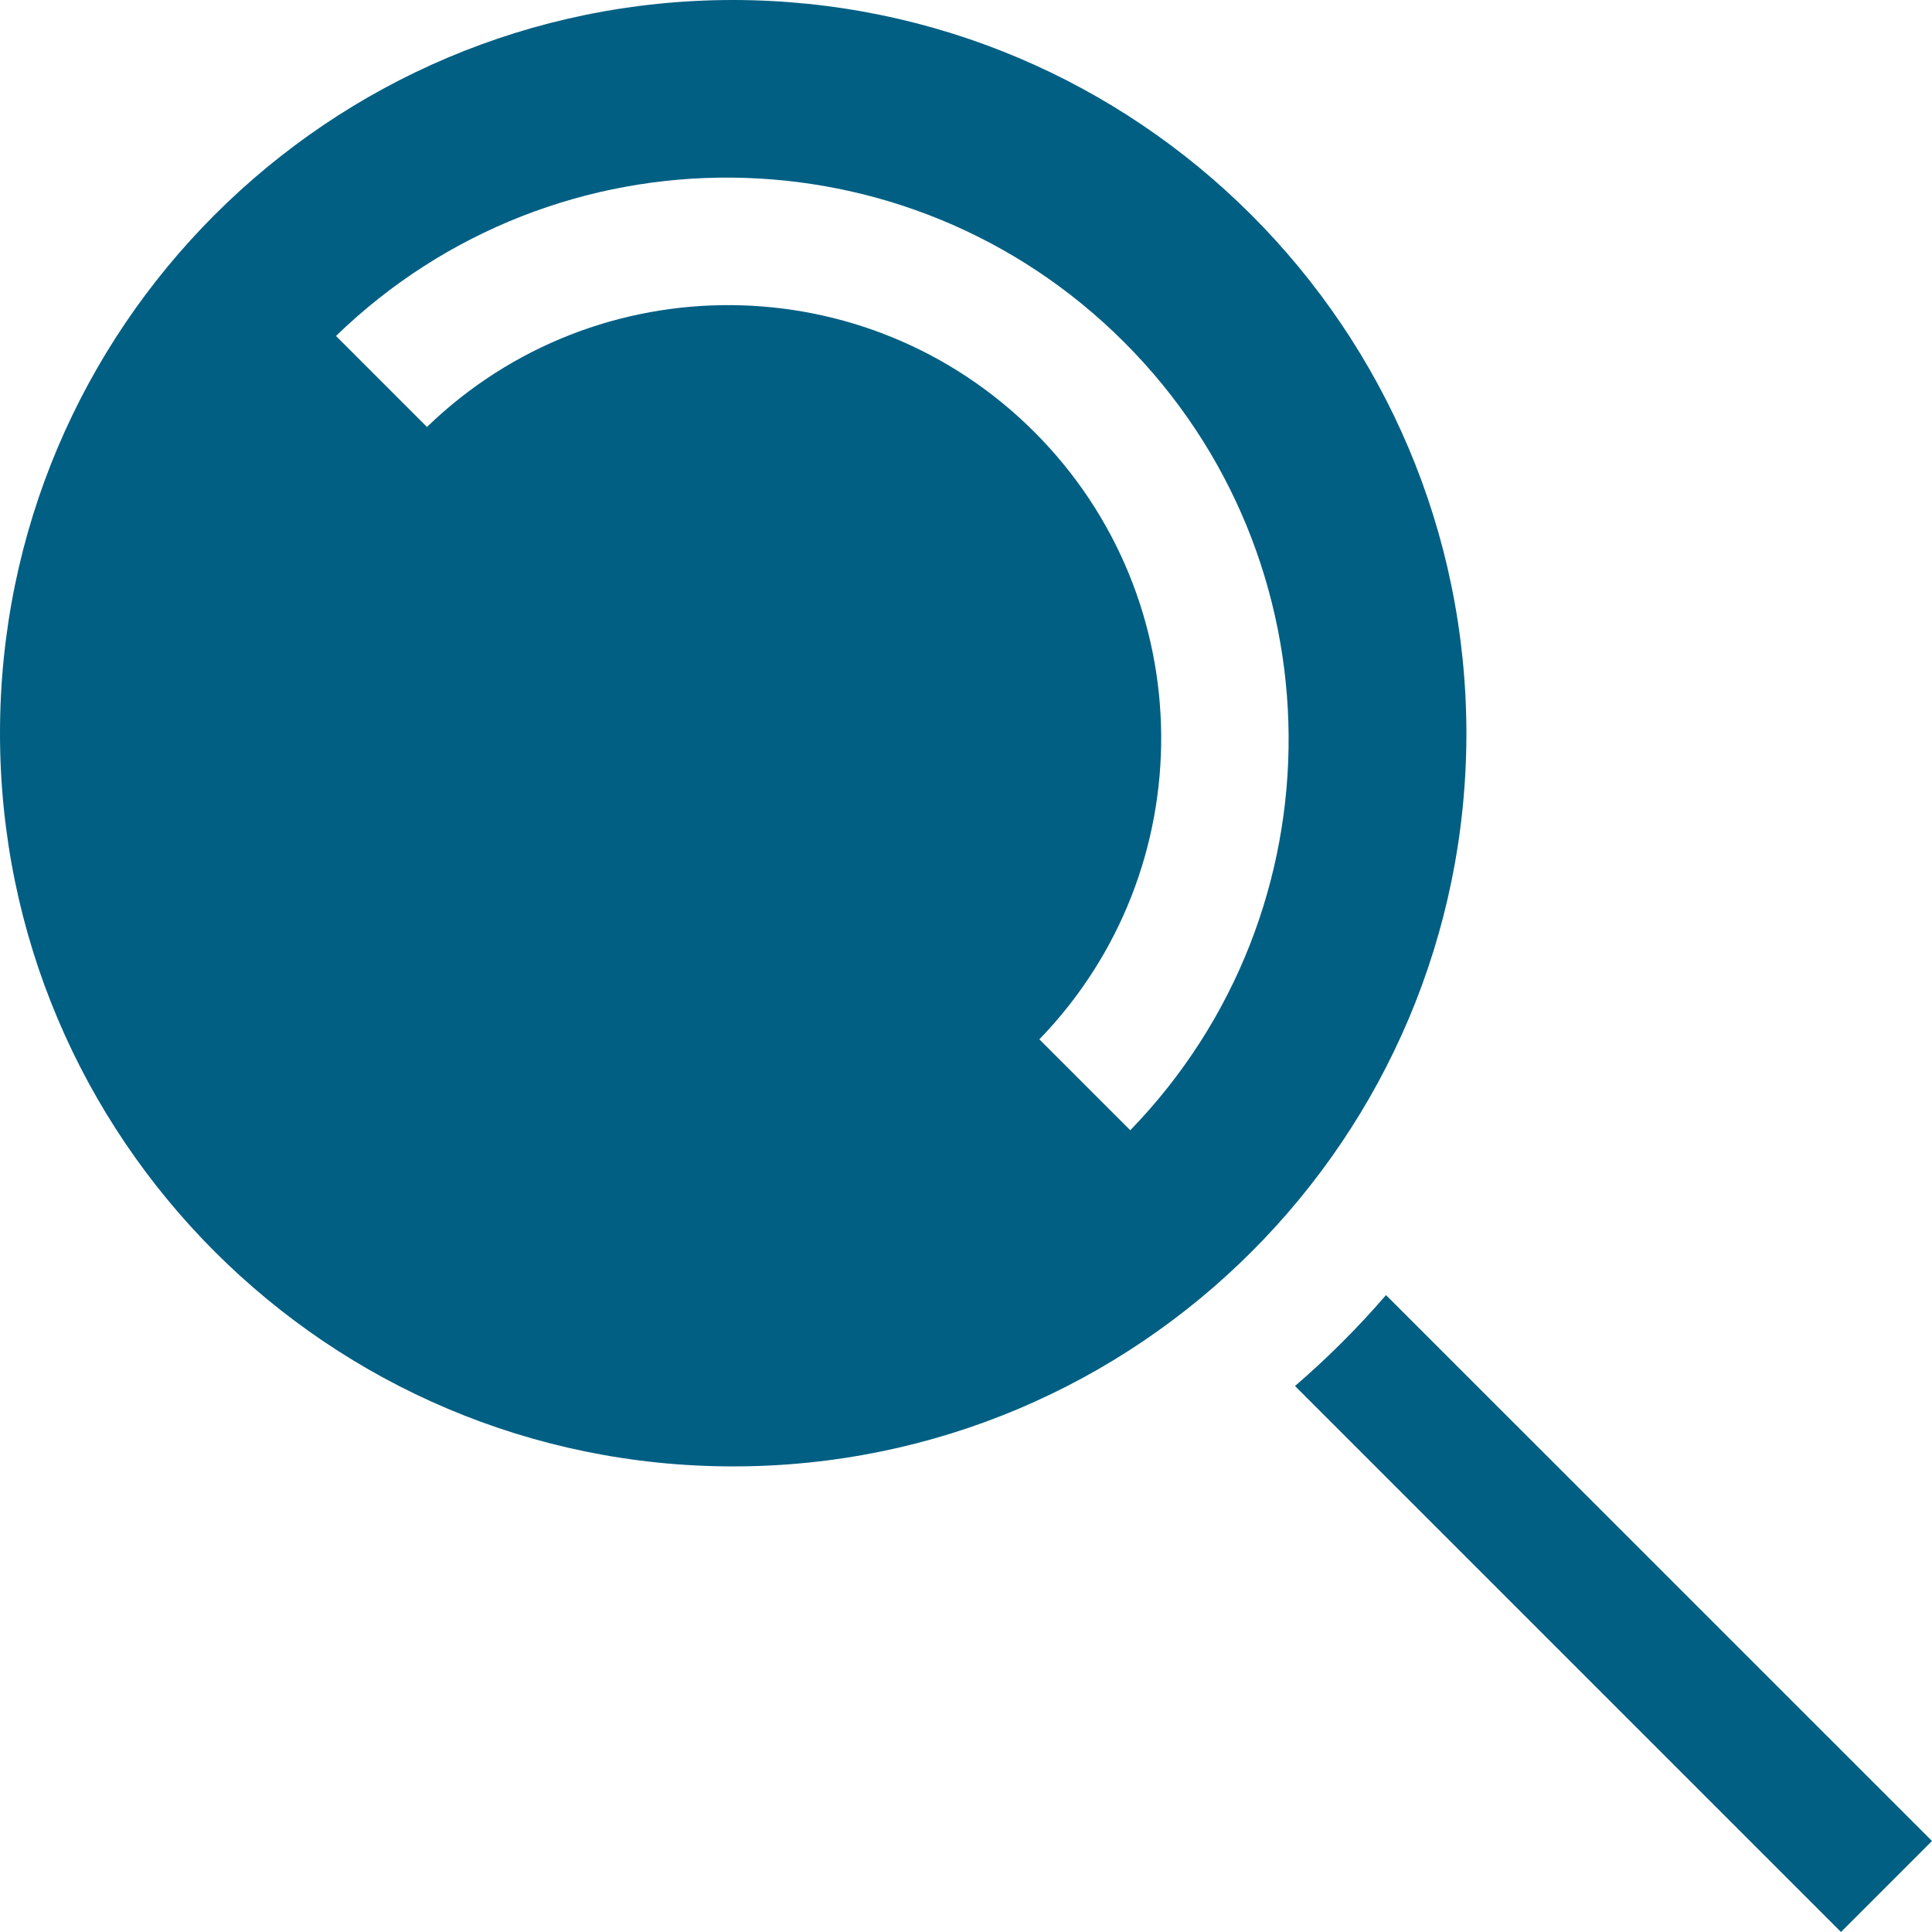
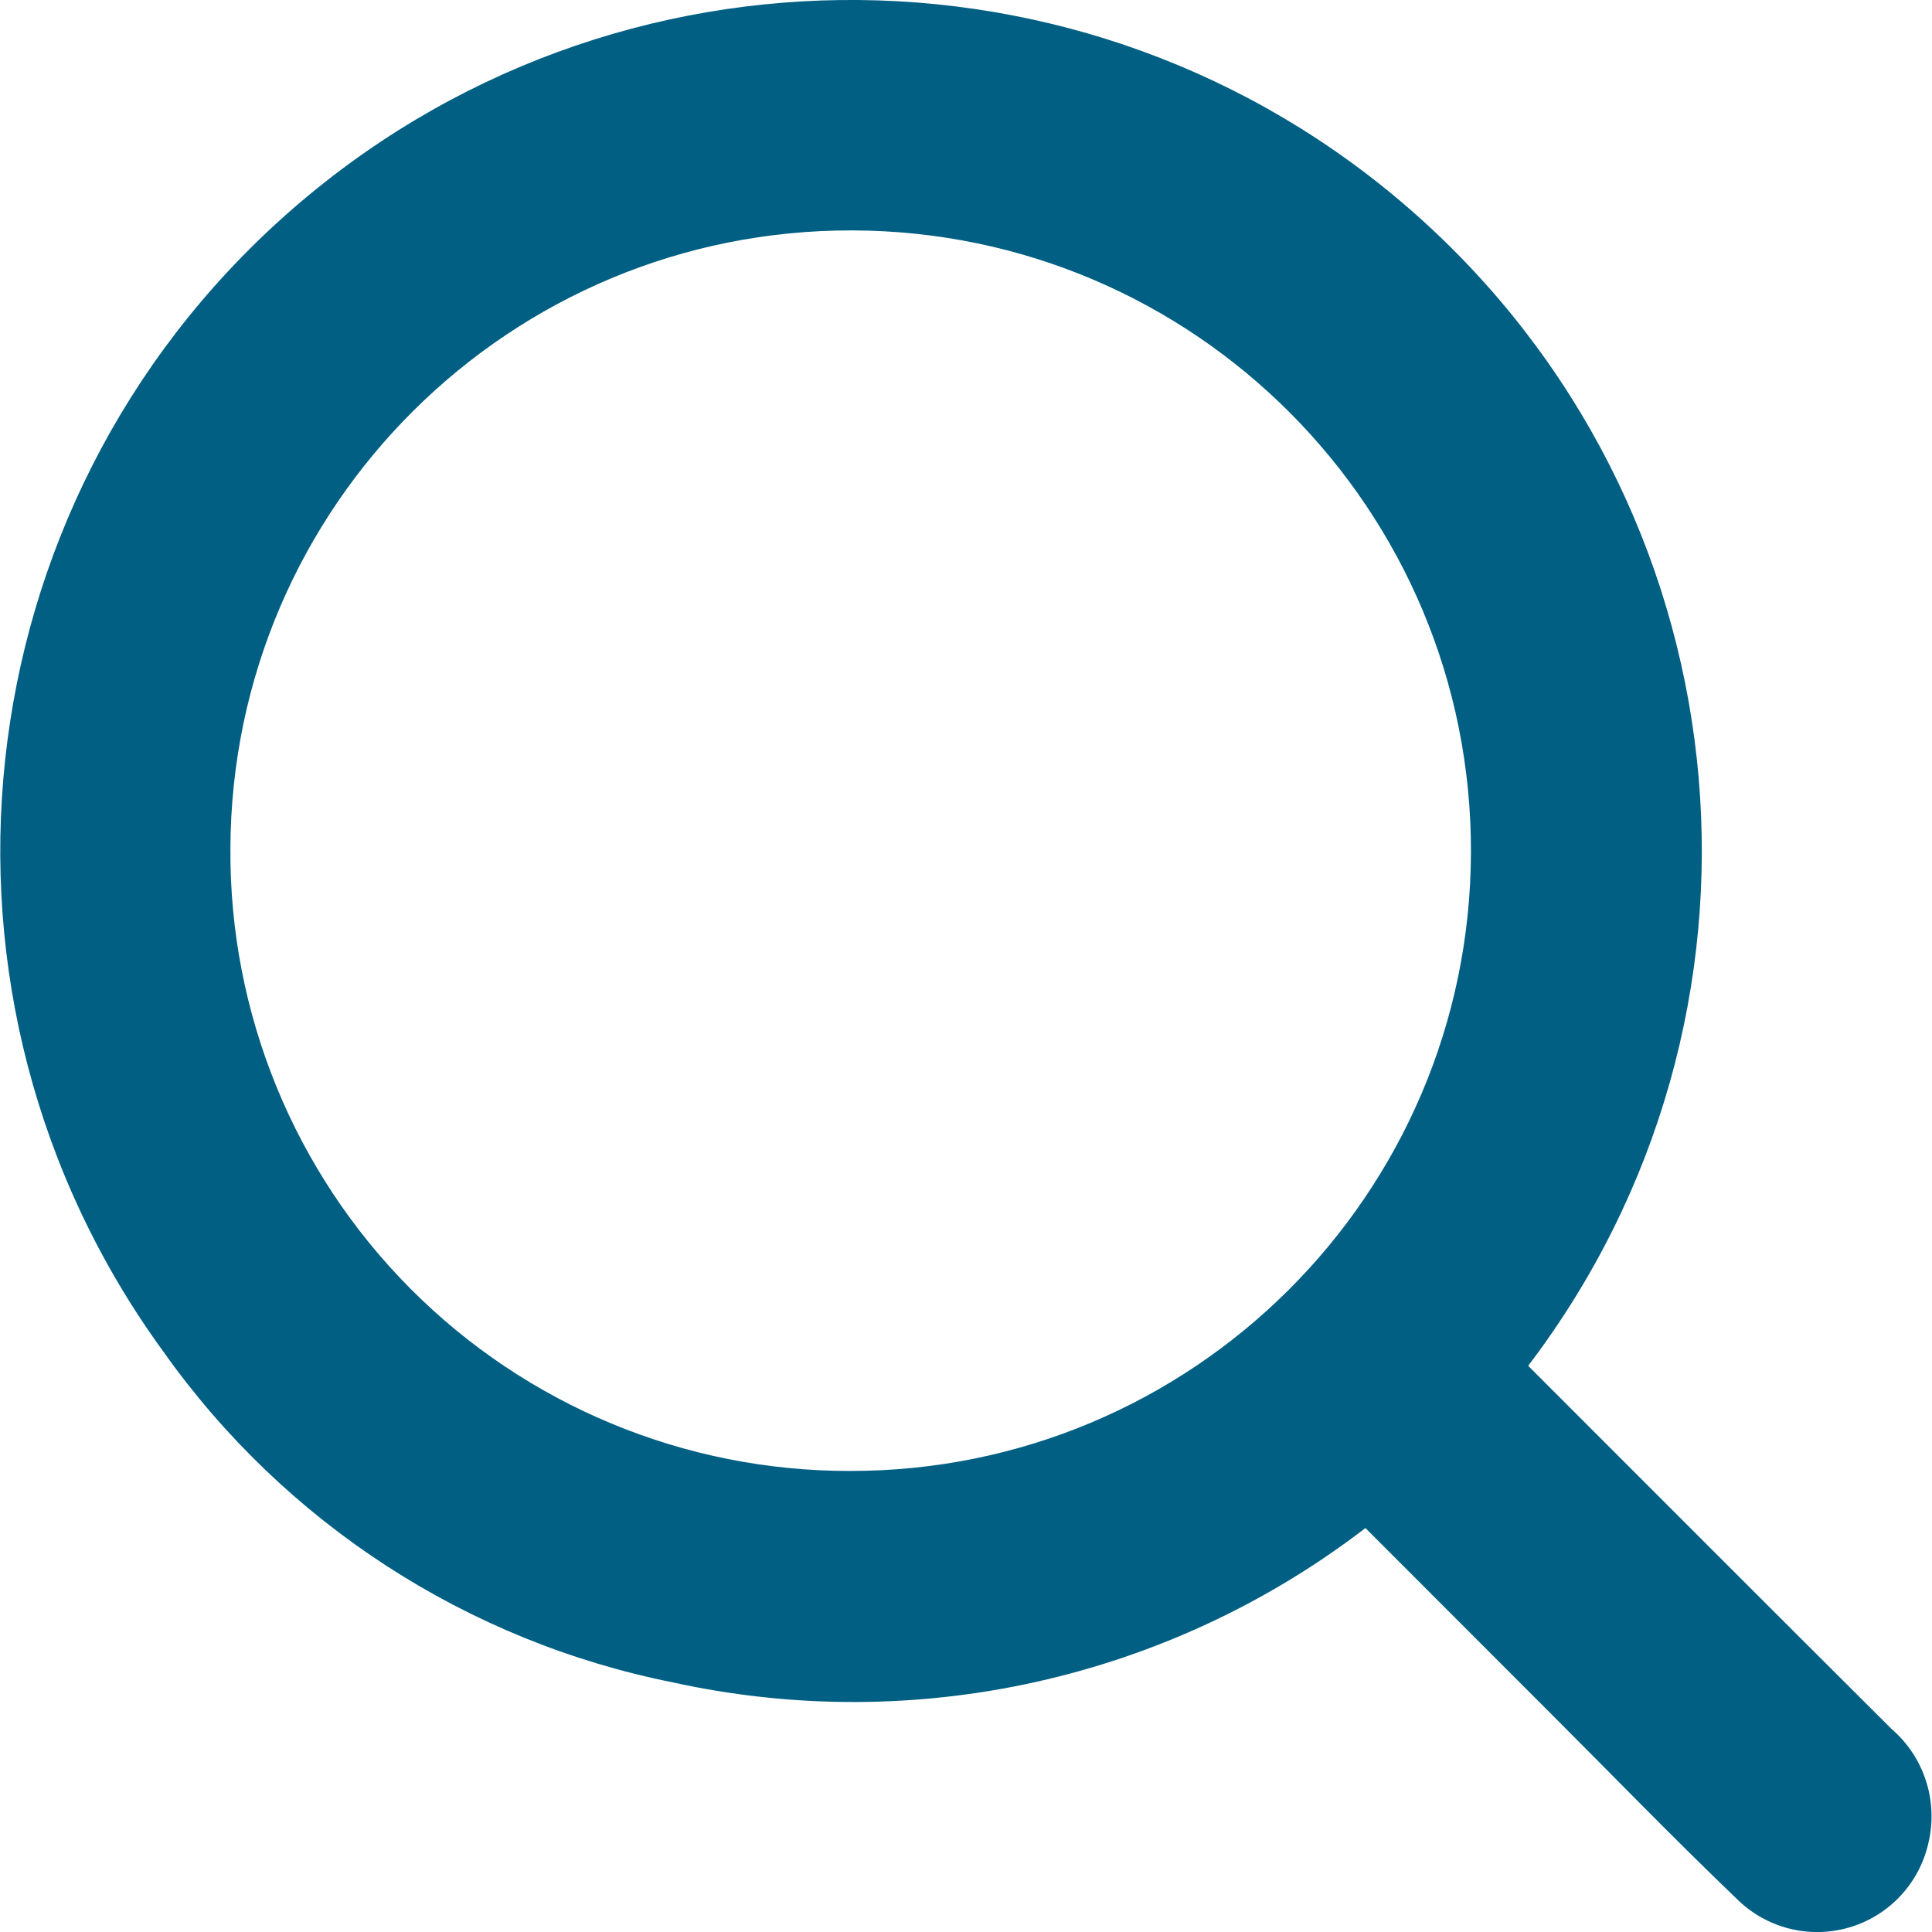
- <svg xmlns="http://www.w3.org/2000/svg" id="search-svgrepo-com_2_" data-name="search-svgrepo-com (2)" width="21.507" height="21.507" viewBox="0 0 21.507 21.507">
-   <path id="Path_900" data-name="Path 900" d="M303.07,302.059a9.686,9.686,0,0,1-1.013,1.012l6.078,6.078,1.013-1.013Z" transform="translate(-287.641 -287.642)" fill="#005f83" />
-   <path id="Path_901" data-name="Path 901" d="M8.162,0a8.162,8.162,0,1,0,8.162,8.162A8.171,8.171,0,0,0,8.162,0Zm4.421,12.583L11.57,11.57A4.821,4.821,0,0,0,4.753,4.753L3.74,3.74a6.253,6.253,0,0,1,8.842,8.842Z" fill="#005f83" />
+ <svg xmlns="http://www.w3.org/2000/svg" id="Group_2775" data-name="Group 2775" width="24.13" height="24.133" viewBox="0 0 24.13 24.133">
+   <defs>
+     <clipPath id="clip-path">
+       <rect id="Rectangle_1503" data-name="Rectangle 1503" width="24.13" height="24.133" transform="translate(0 0)" fill="#005f83" />
+     </clipPath>
+   </defs>
+   <g id="Group_2774" data-name="Group 2774" transform="translate(0 0)" clip-path="url(#clip-path)">
+     <path id="Path_1265" data-name="Path 1265" d="M19.089,17.061c1.521,1.521,3.027,3.03,4.538,4.535a1.44,1.44,0,0,1,.461,1.425,1.424,1.424,0,0,1-2.4.692c-.774-.742-1.52-1.512-2.278-2.27l-2.354-2.356a10.5,10.5,0,0,1-8.647,1.929,10.263,10.263,0,0,1-6.365-4.128,10.627,10.627,0,1,1,17.045.172M10.61,18.374a7.748,7.748,0,1,0-7.732-7.779,7.726,7.726,0,0,0,7.732,7.779" transform="translate(0 0)" fill="#005f83" />
+   </g>
</svg>
